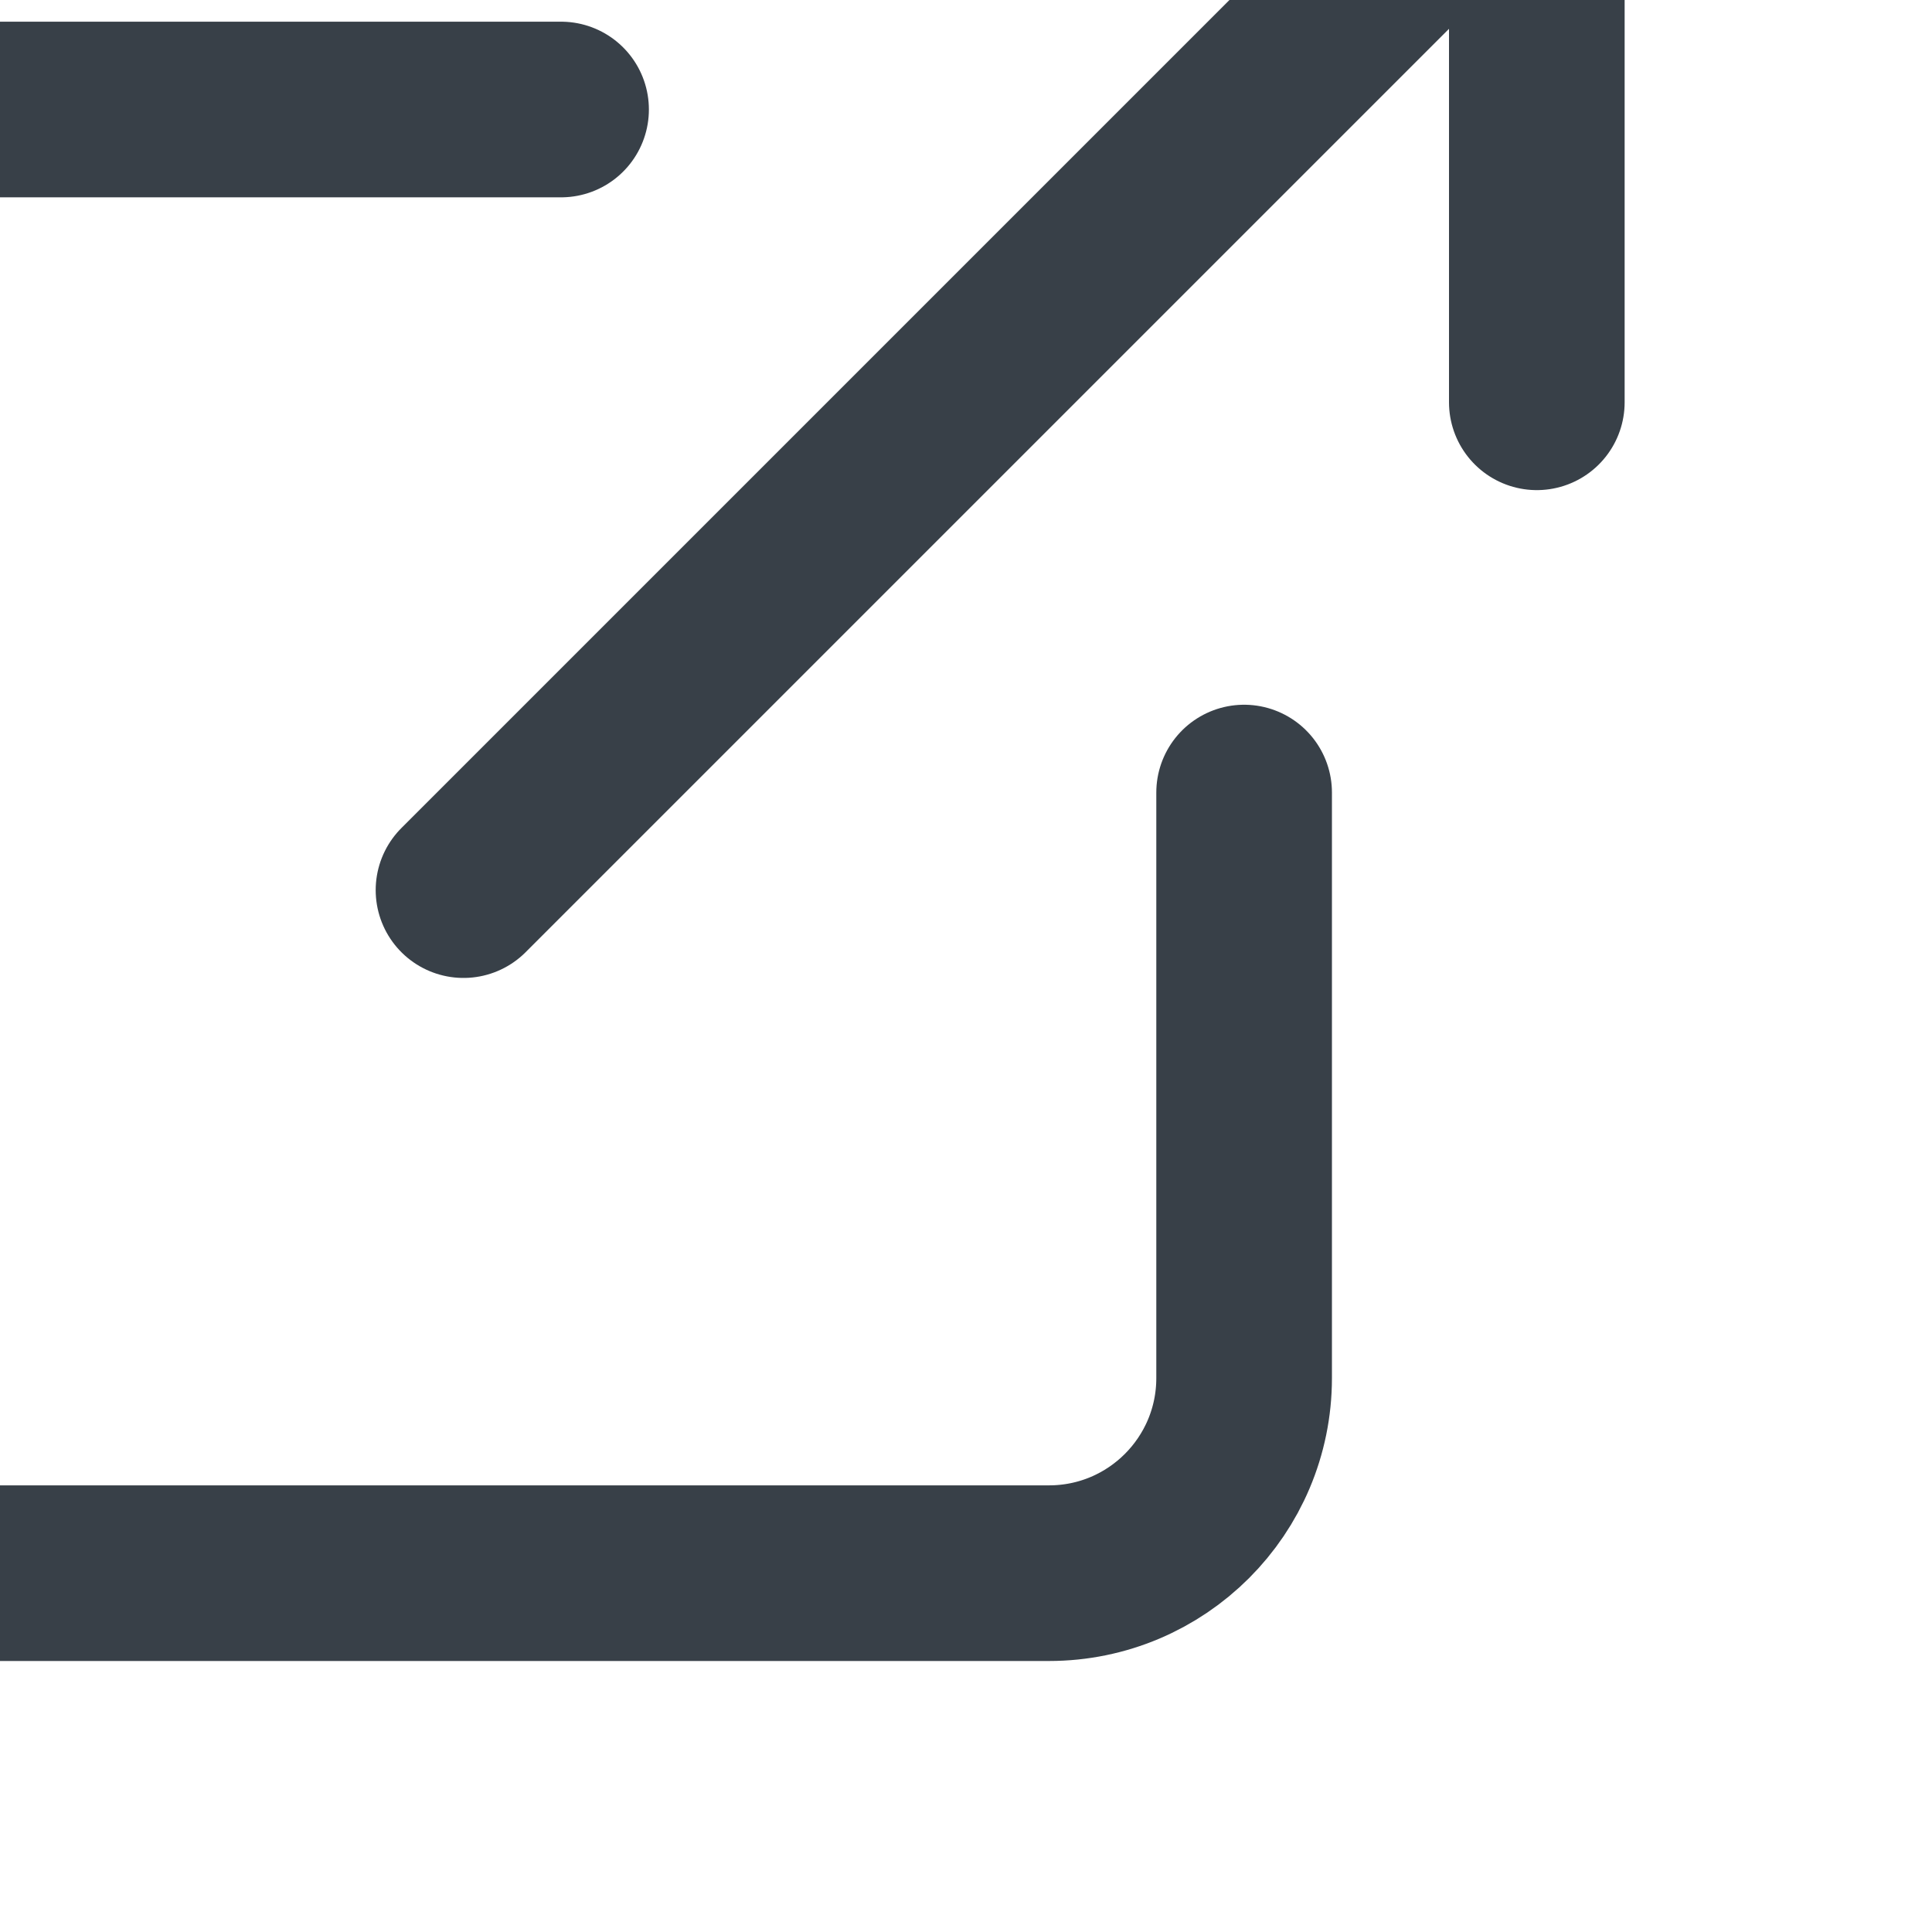
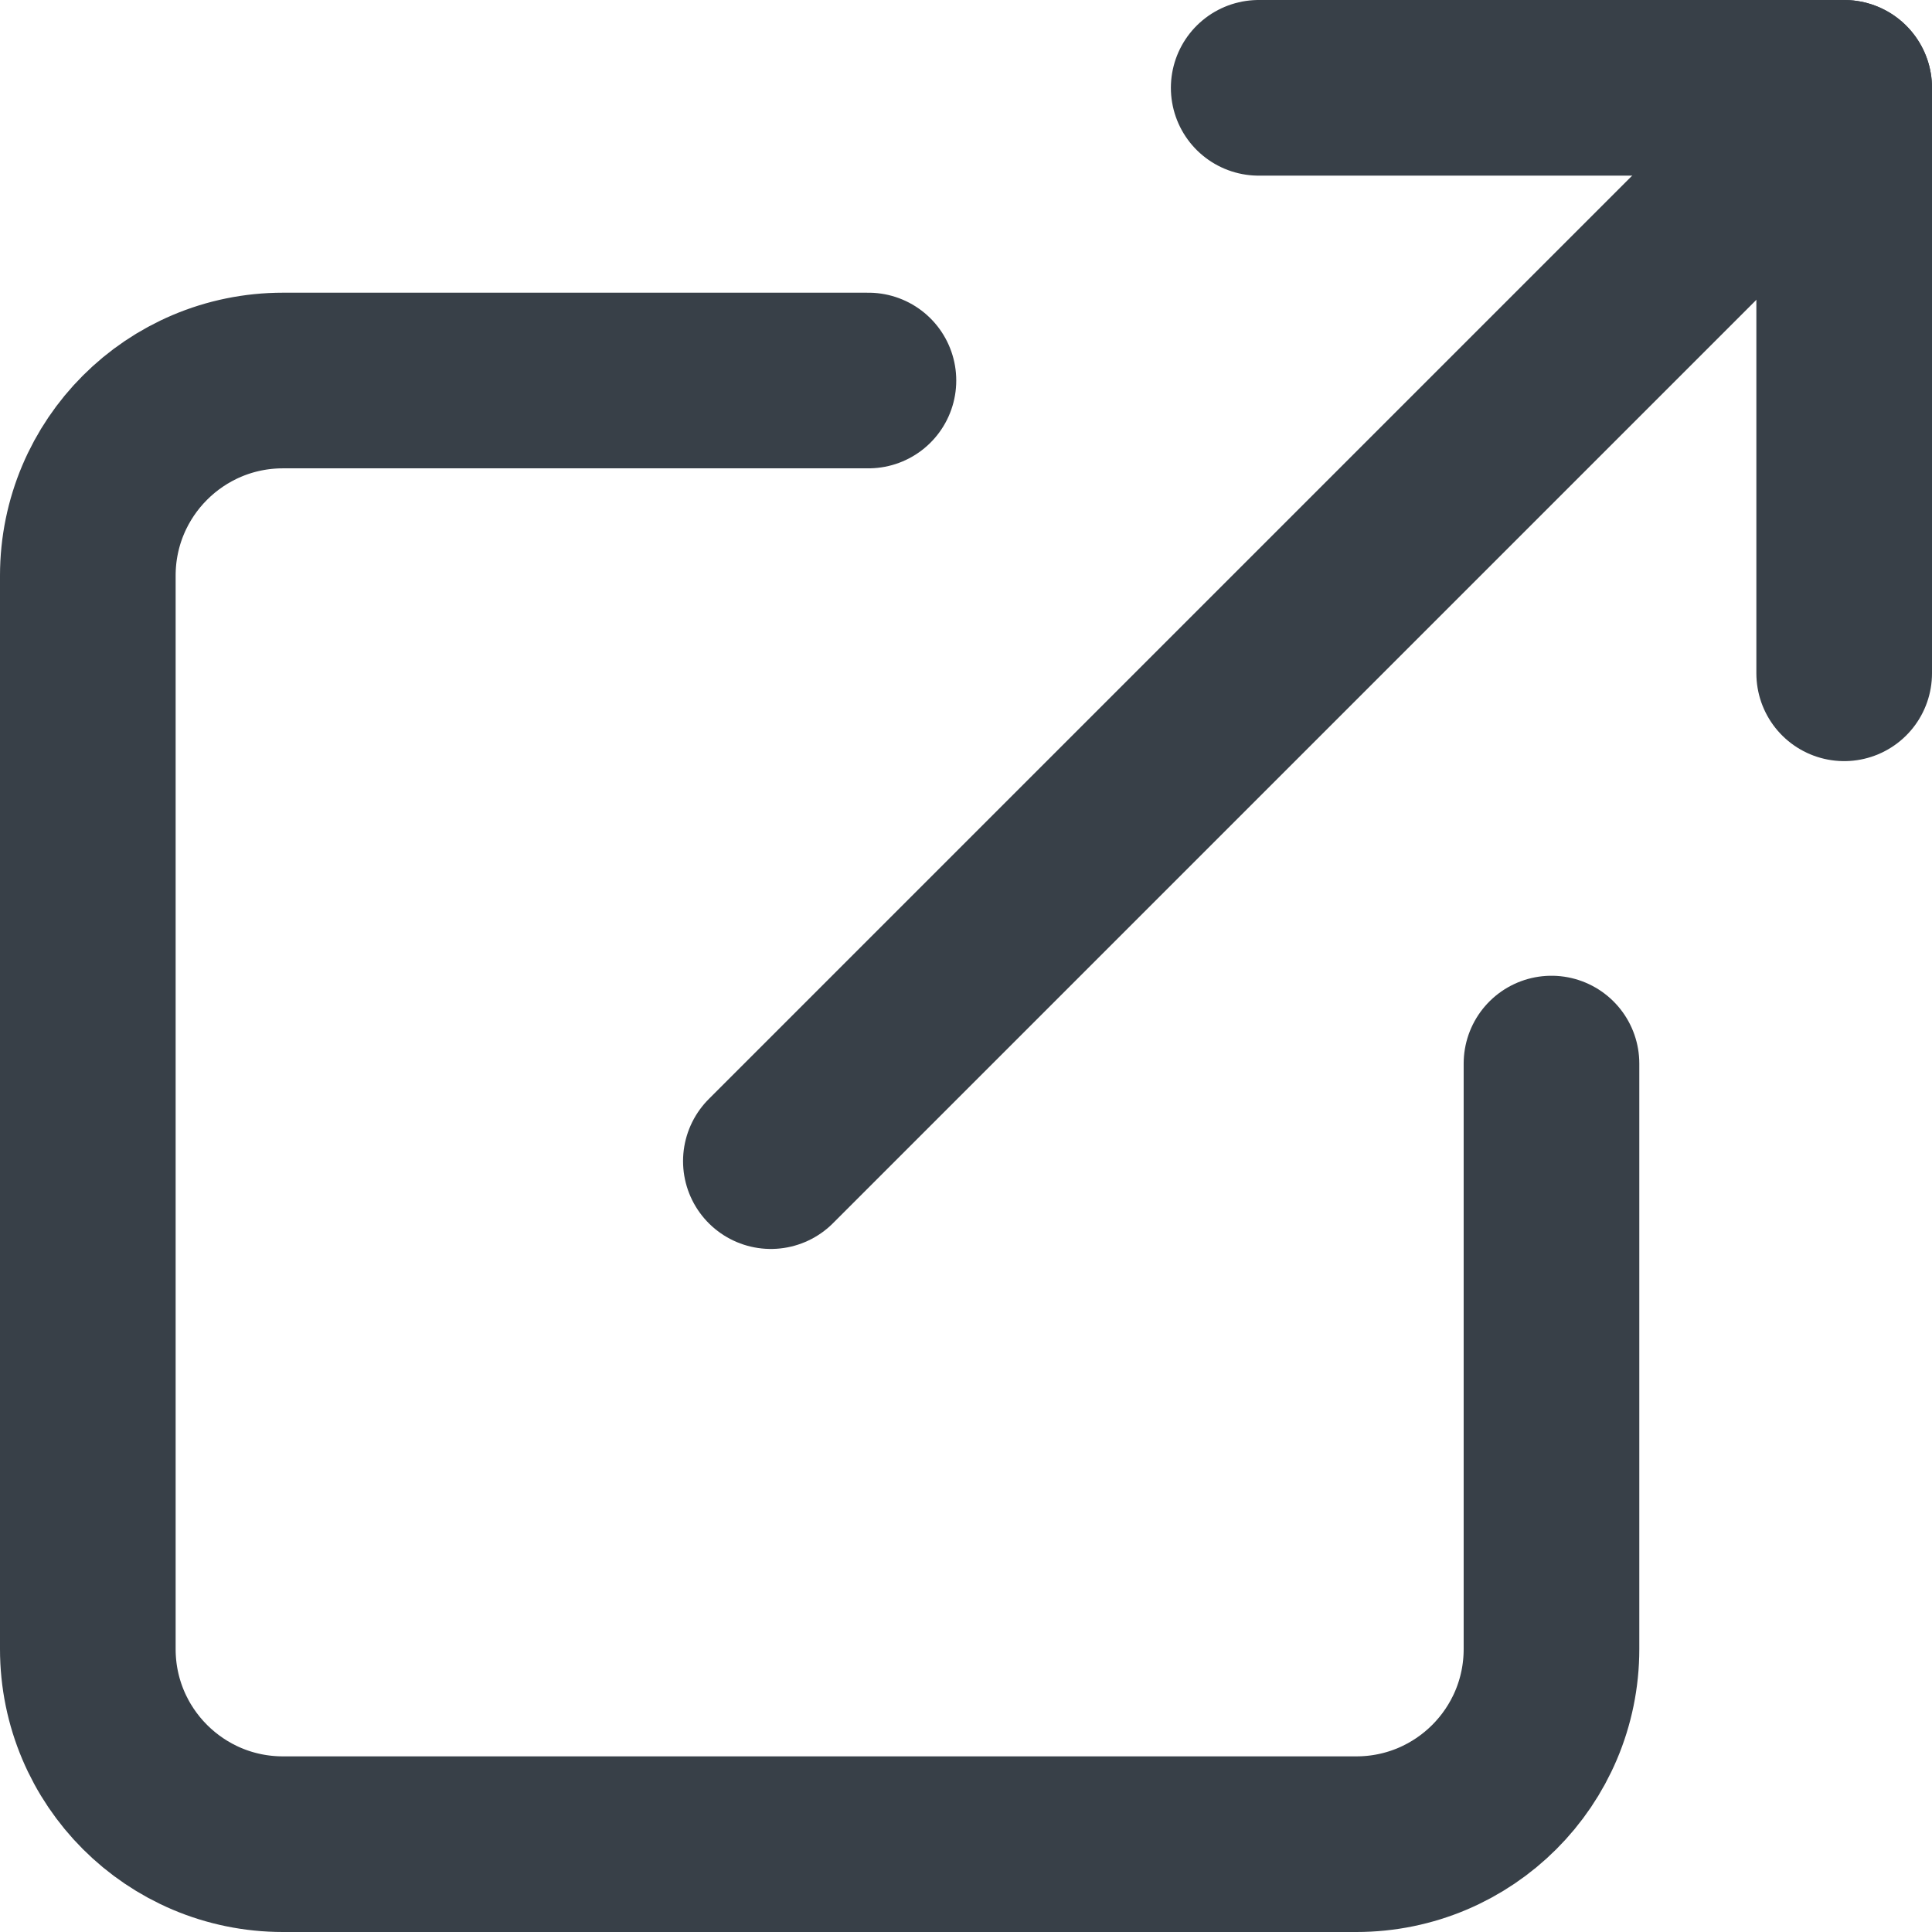
<svg xmlns="http://www.w3.org/2000/svg" id="Ebene_1" viewBox="0 0 22 22">
-   <g id="Icon_feather-external-link" transform="translate(-3.5 -3.086)">
-     <path id="Pfad_316" d="M17.667,12.111v6.667c0,1.227-.995,2.222-2.222,2.222H3.222c-1.227,0-2.222-.995-2.222-2.222H1V6.555c0-1.227,.995-2.222,2.222-2.222h6.667" fill="none" stroke="#384048" stroke-linecap="round" stroke-linejoin="round" stroke-width="2" />
-     <path id="Pfad_317" d="M14.333,1h6.667V7.667" fill="none" stroke="#384048" stroke-linecap="round" stroke-linejoin="round" stroke-width="2" />
-     <path id="Pfad_318" d="M8.778,13.222L21,1" fill="none" stroke="#384048" stroke-linecap="round" stroke-linejoin="round" stroke-width="2" />
-   </g>
+   <path id="Pfad_316" d="M17.667,12.111v6.667c0,1.227-.995,2.222-2.222,2.222H3.222c-1.227,0-2.222-.995-2.222-2.222H1V6.555c0-1.227,.995-2.222,2.222-2.222h6.667" fill="none" stroke="#384048" stroke-linecap="round" stroke-linejoin="round" stroke-width="2" />
+   <path id="Pfad_317" d="M14.333,1h6.667V7.667" fill="none" stroke="#384048" stroke-linecap="round" stroke-linejoin="round" stroke-width="2" />
+   <path id="Pfad_318" d="M8.778,13.222L21,1" fill="none" stroke="#384048" stroke-linecap="round" stroke-linejoin="round" stroke-width="2" />
</svg>
